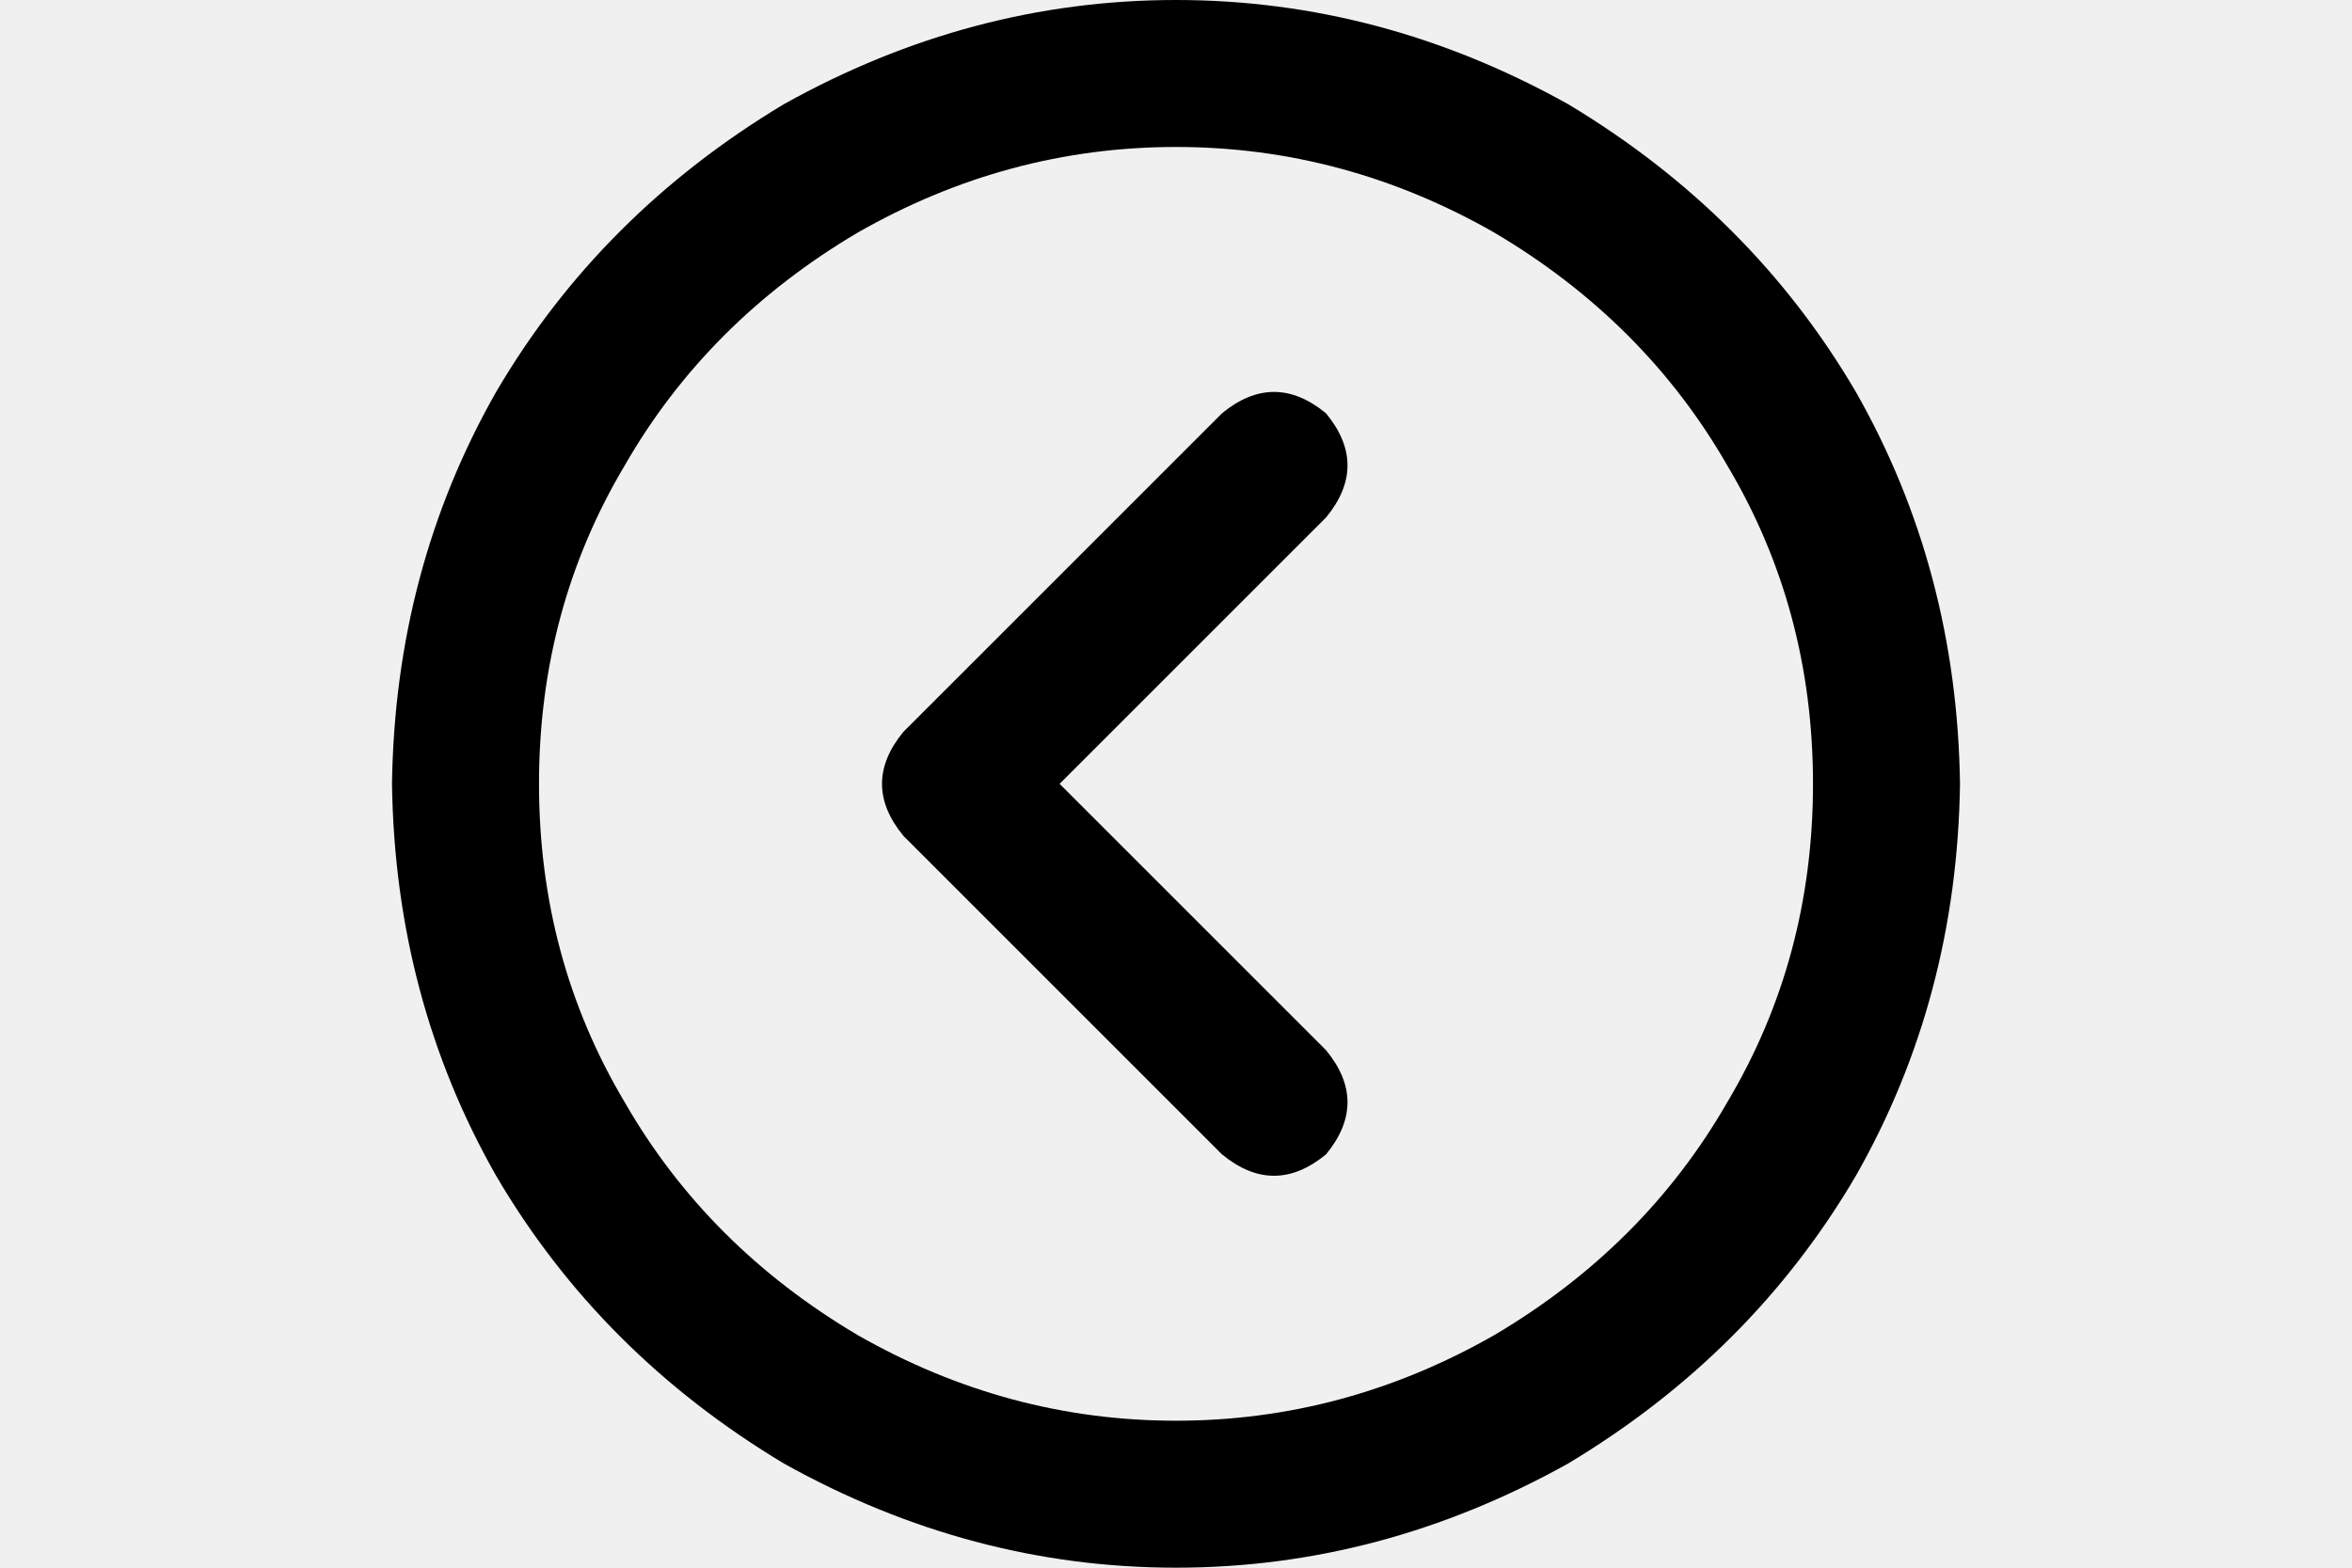
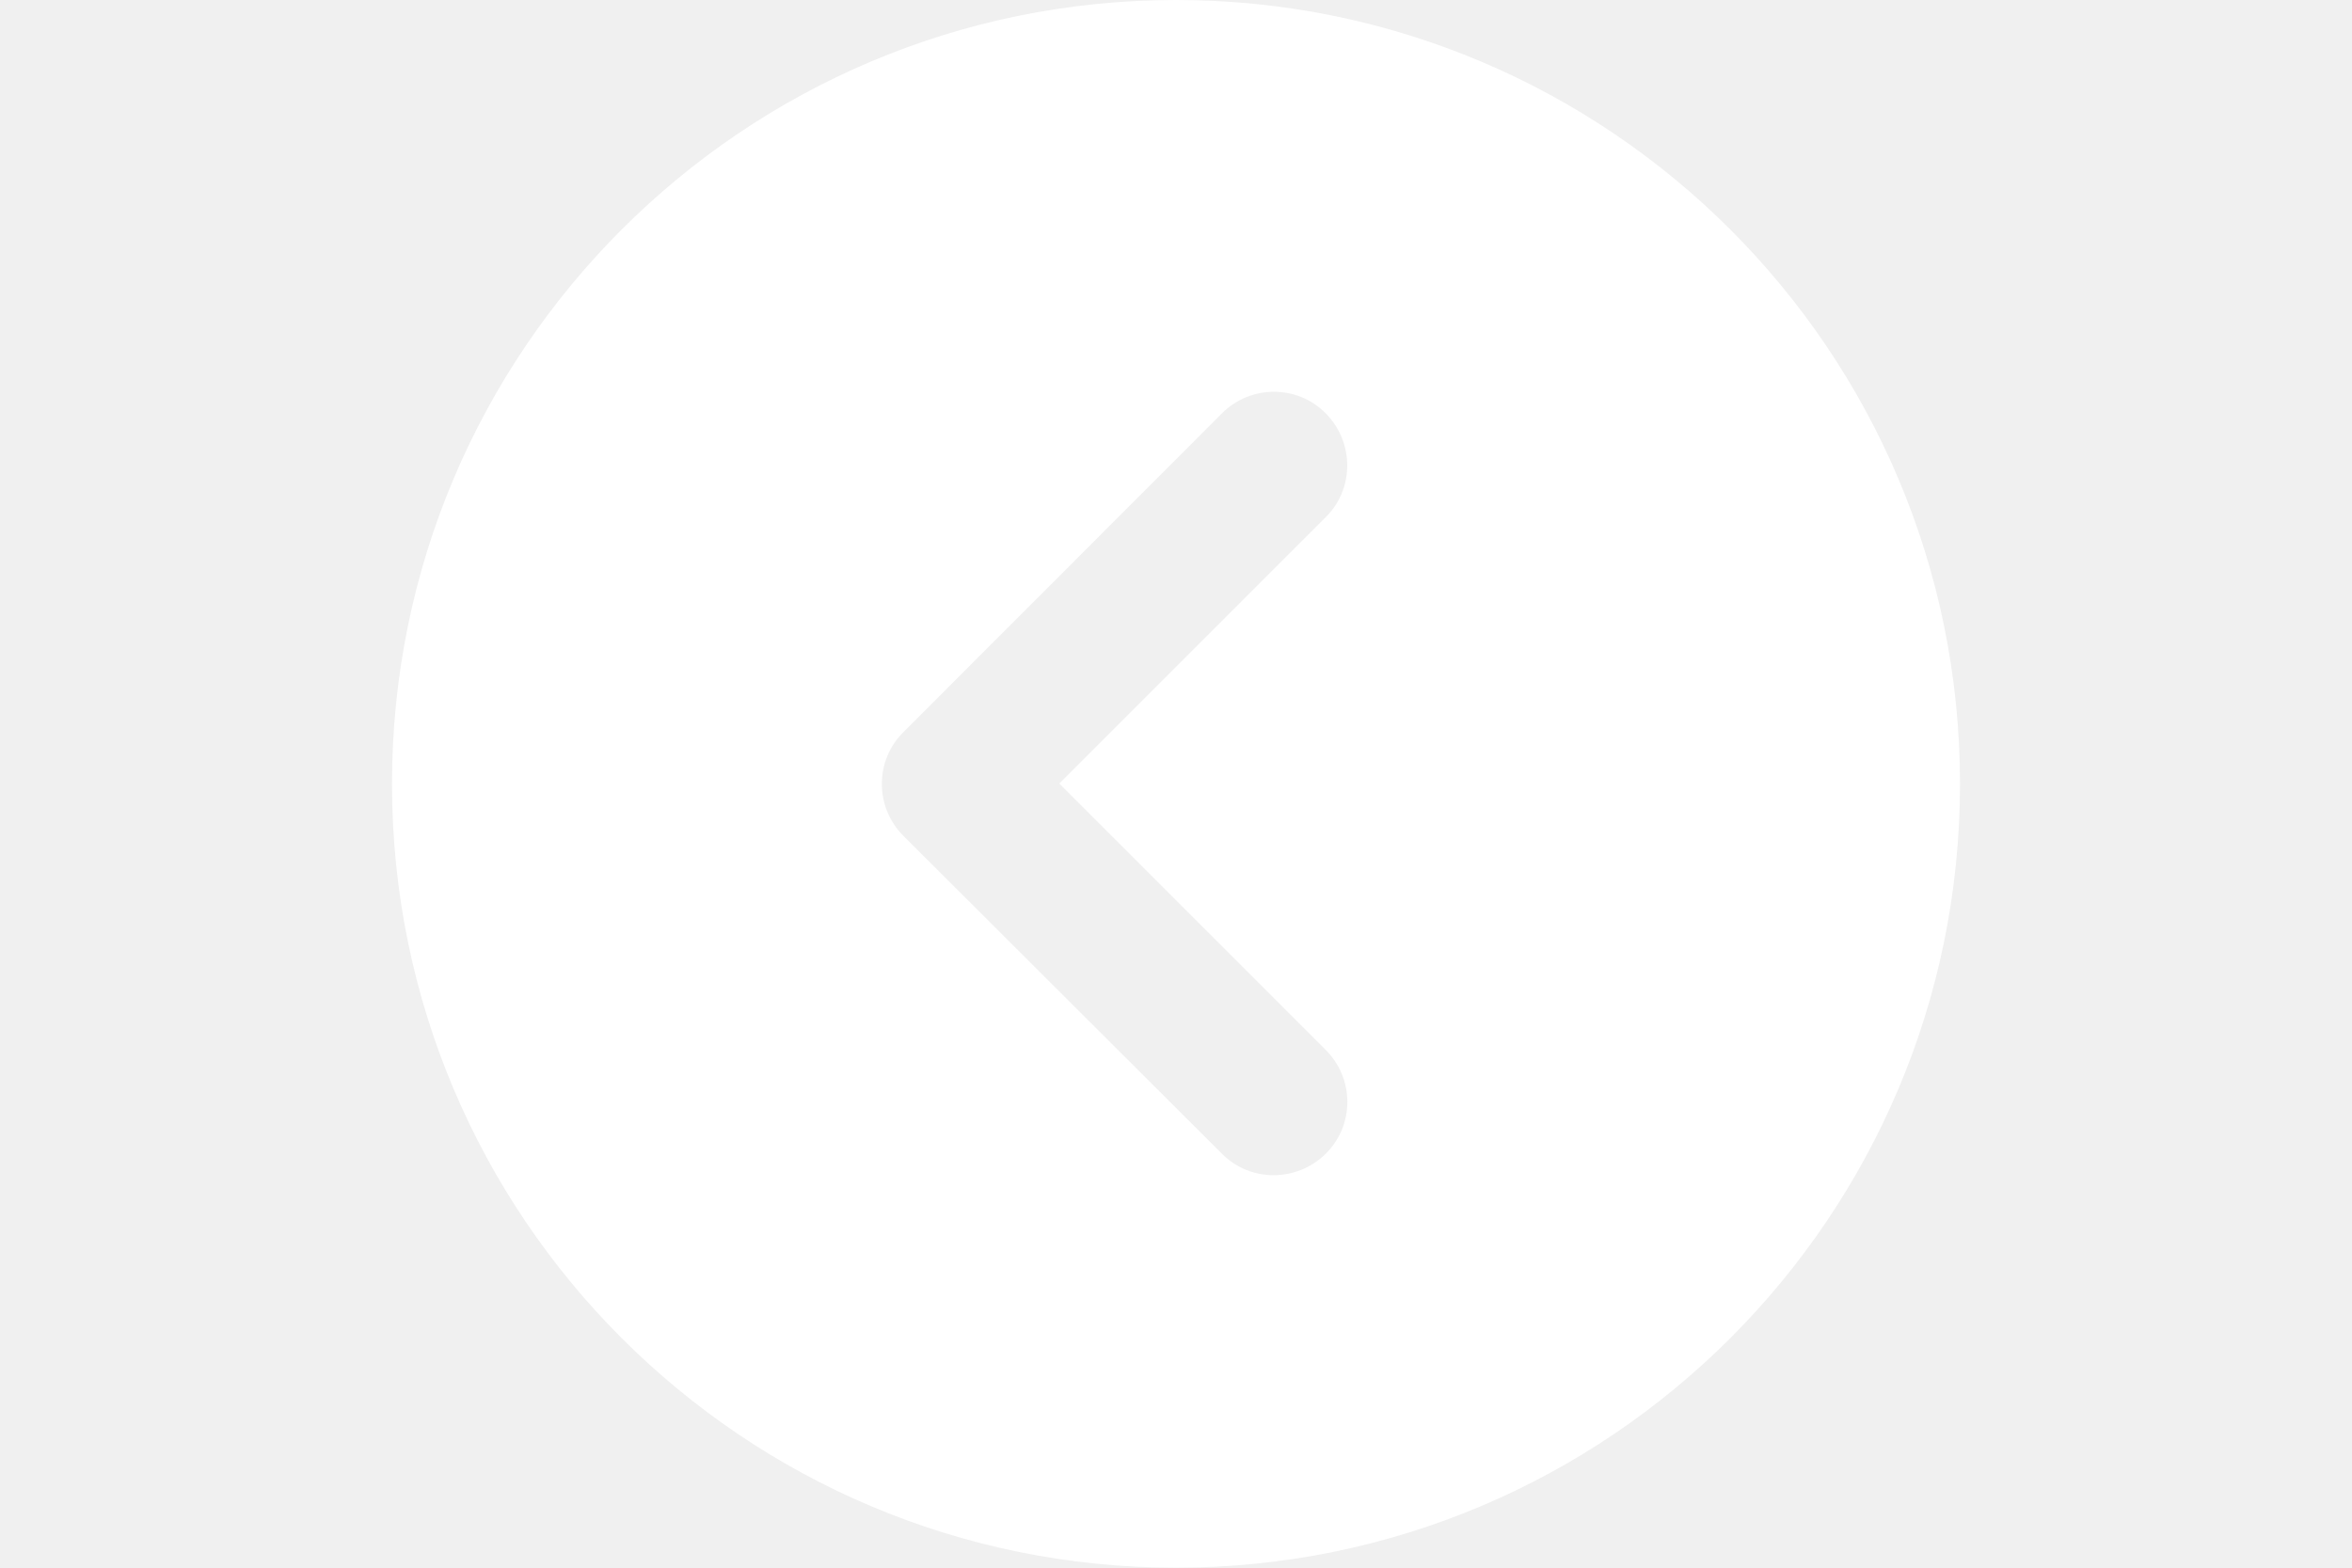
- <svg xmlns="http://www.w3.org/2000/svg" width="24" height="16" fill="currentColor" viewBox="0 0 512 512">
-   <path d="M 48 256 Q 48 199 76 152 L 76 152 L 76 152 Q 103 105 152 76 Q 201 48 256 48 Q 311 48 360 76 Q 409 105 436 152 Q 464 199 464 256 Q 464 313 436 360 Q 409 407 360 436 Q 311 464 256 464 Q 201 464 152 436 Q 103 407 76 360 Q 48 313 48 256 L 48 256 Z M 512 256 Q 511 186 478 128 L 478 128 L 478 128 Q 444 70 384 34 Q 323 0 256 0 Q 189 0 128 34 Q 68 70 34 128 Q 1 186 0 256 Q 1 326 34 384 Q 68 442 128 478 Q 189 512 256 512 Q 323 512 384 478 Q 444 442 478 384 Q 511 326 512 256 L 512 256 Z M 271 135 L 167 239 L 271 135 L 167 239 Q 153 256 167 273 L 271 377 L 271 377 Q 288 391 305 377 Q 319 360 305 343 L 218 256 L 218 256 L 305 169 L 305 169 Q 319 152 305 135 Q 288 121 271 135 L 271 135 Z" />
+ <svg xmlns="http://www.w3.org/2000/svg" viewBox="0 0 512 512" width="24" height="16" fill="white">
+   <path d="M512 256A256 256 0 1 0 0 256a256 256 0 1 0 512 0zM271 135c9.4-9.4 24.6-9.4 33.9 0s9.4 24.6 0 33.9l-87 87 87 87c9.4 9.4 9.4 24.6 0 33.9s-24.6 9.4-33.9 0L167 273c-9.4-9.4-9.4-24.6 0-33.9L271 135z" />
</svg>
